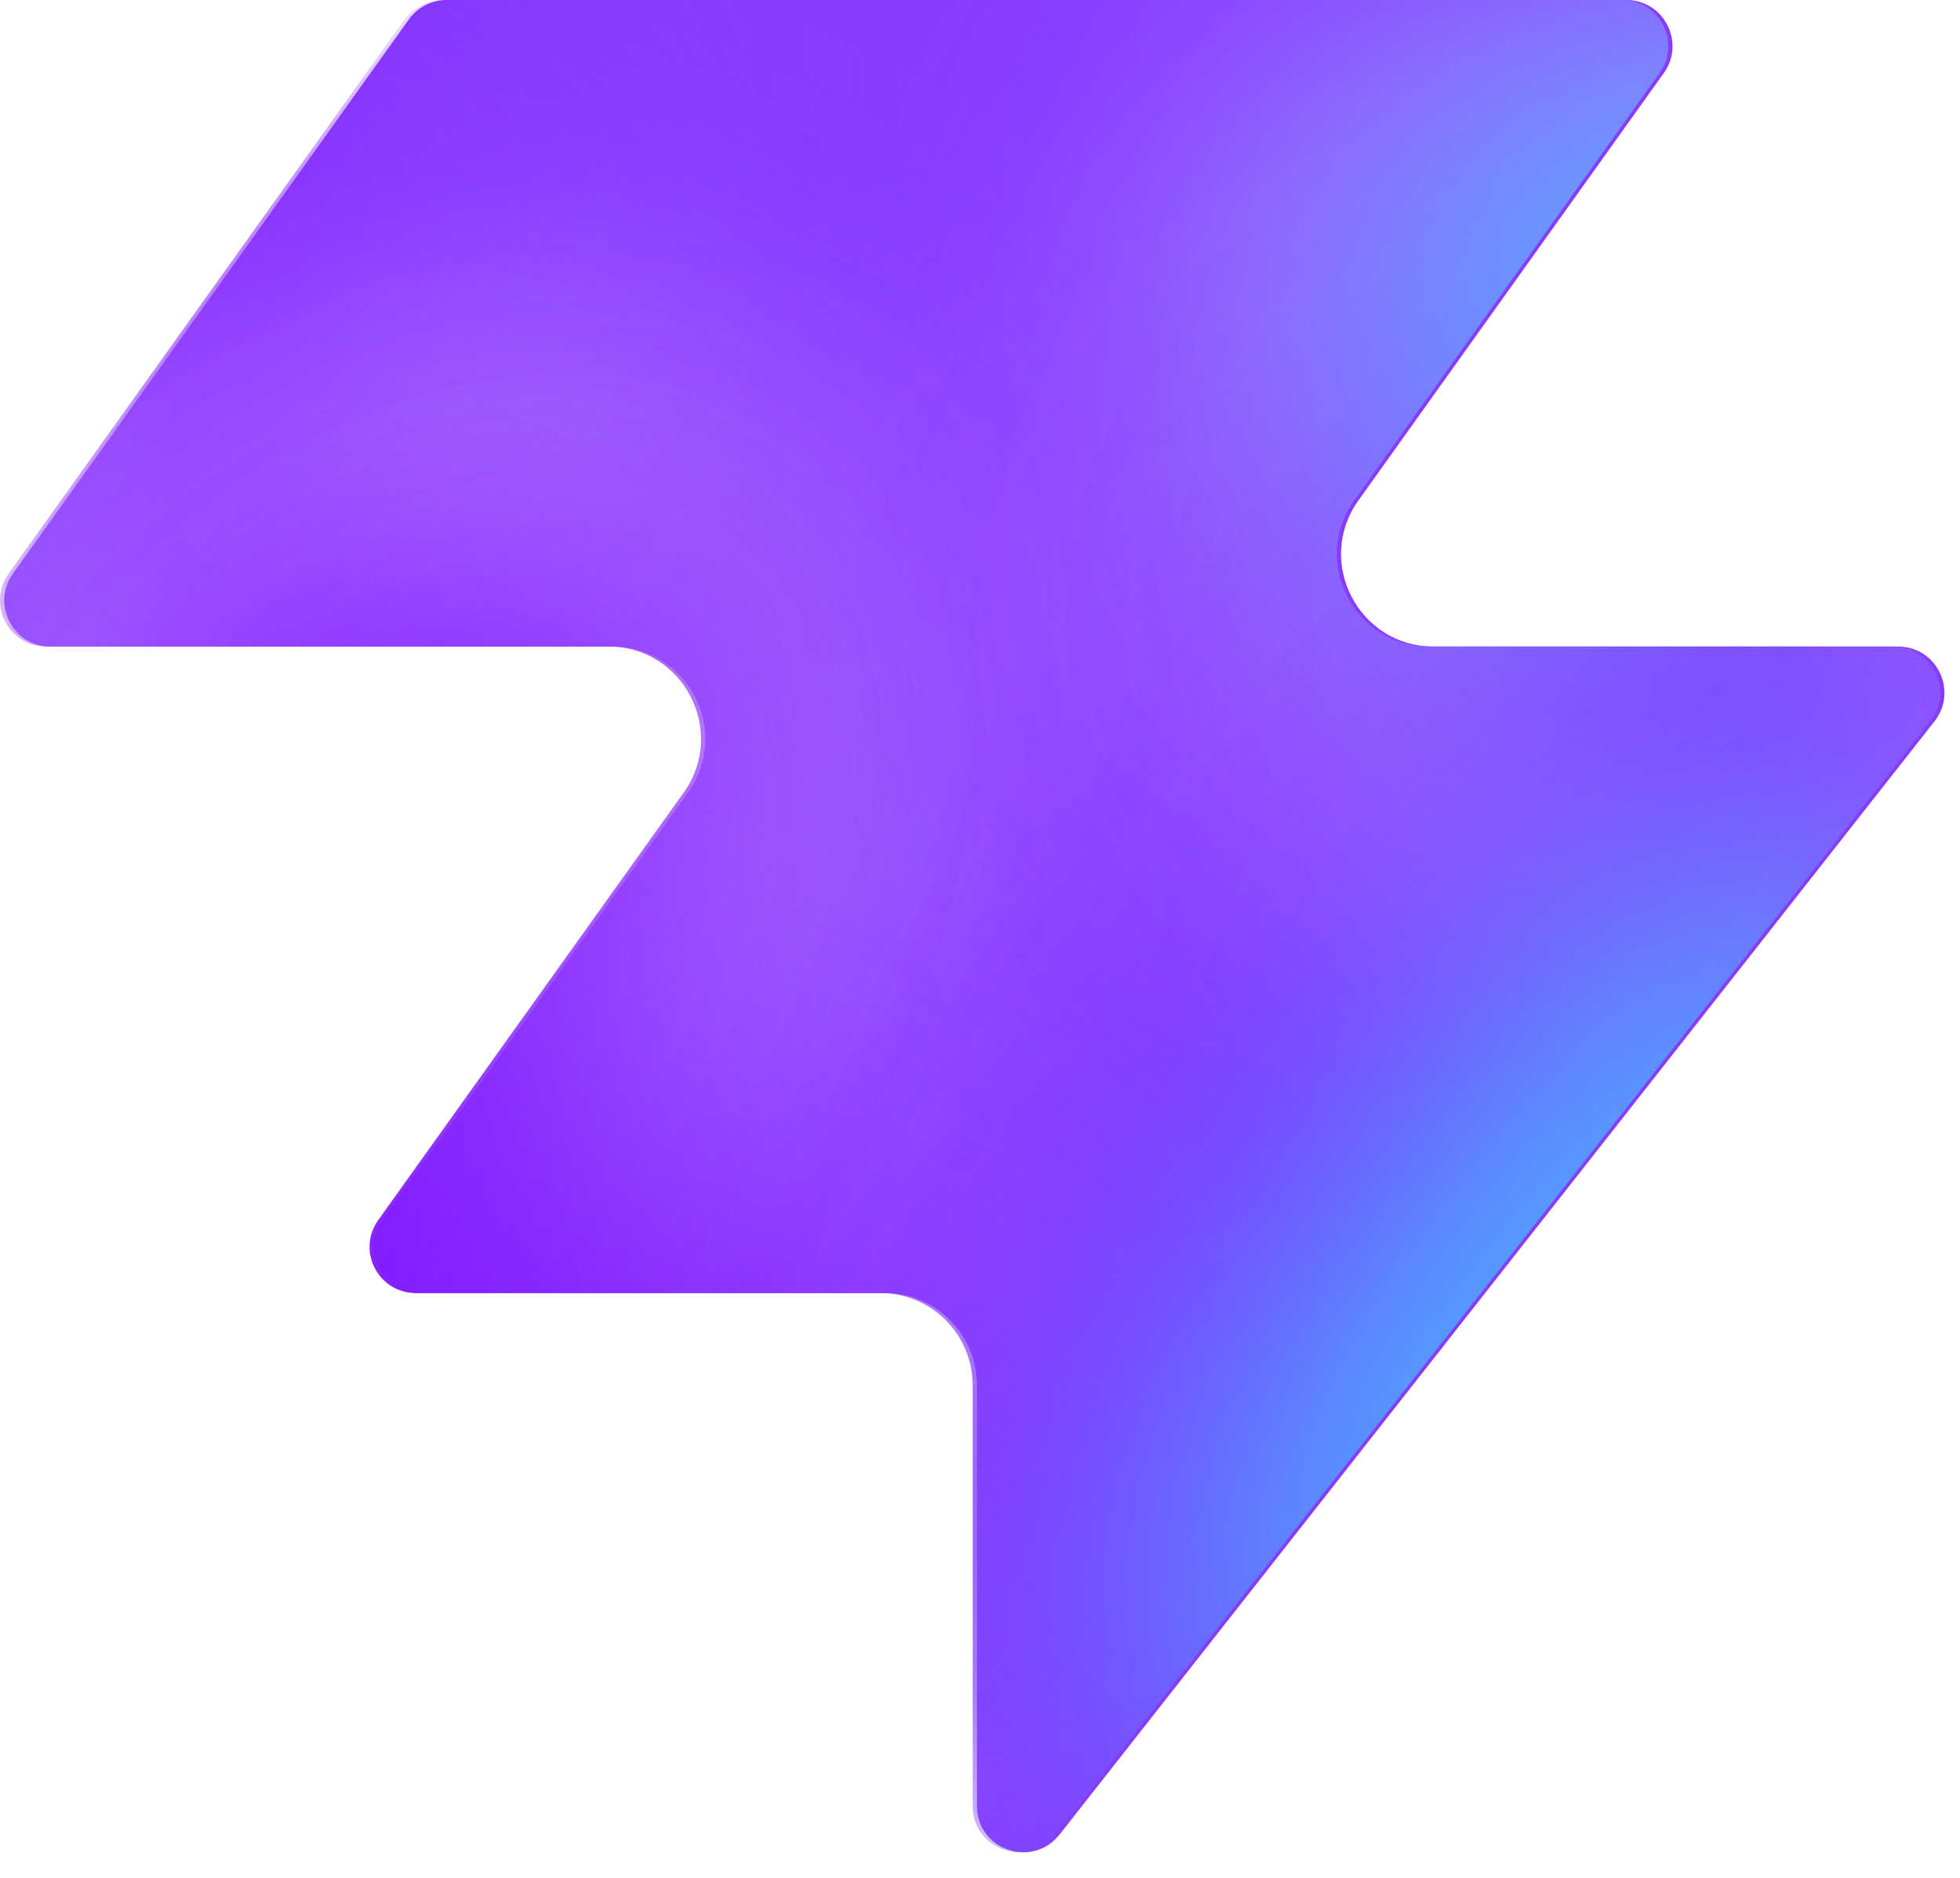
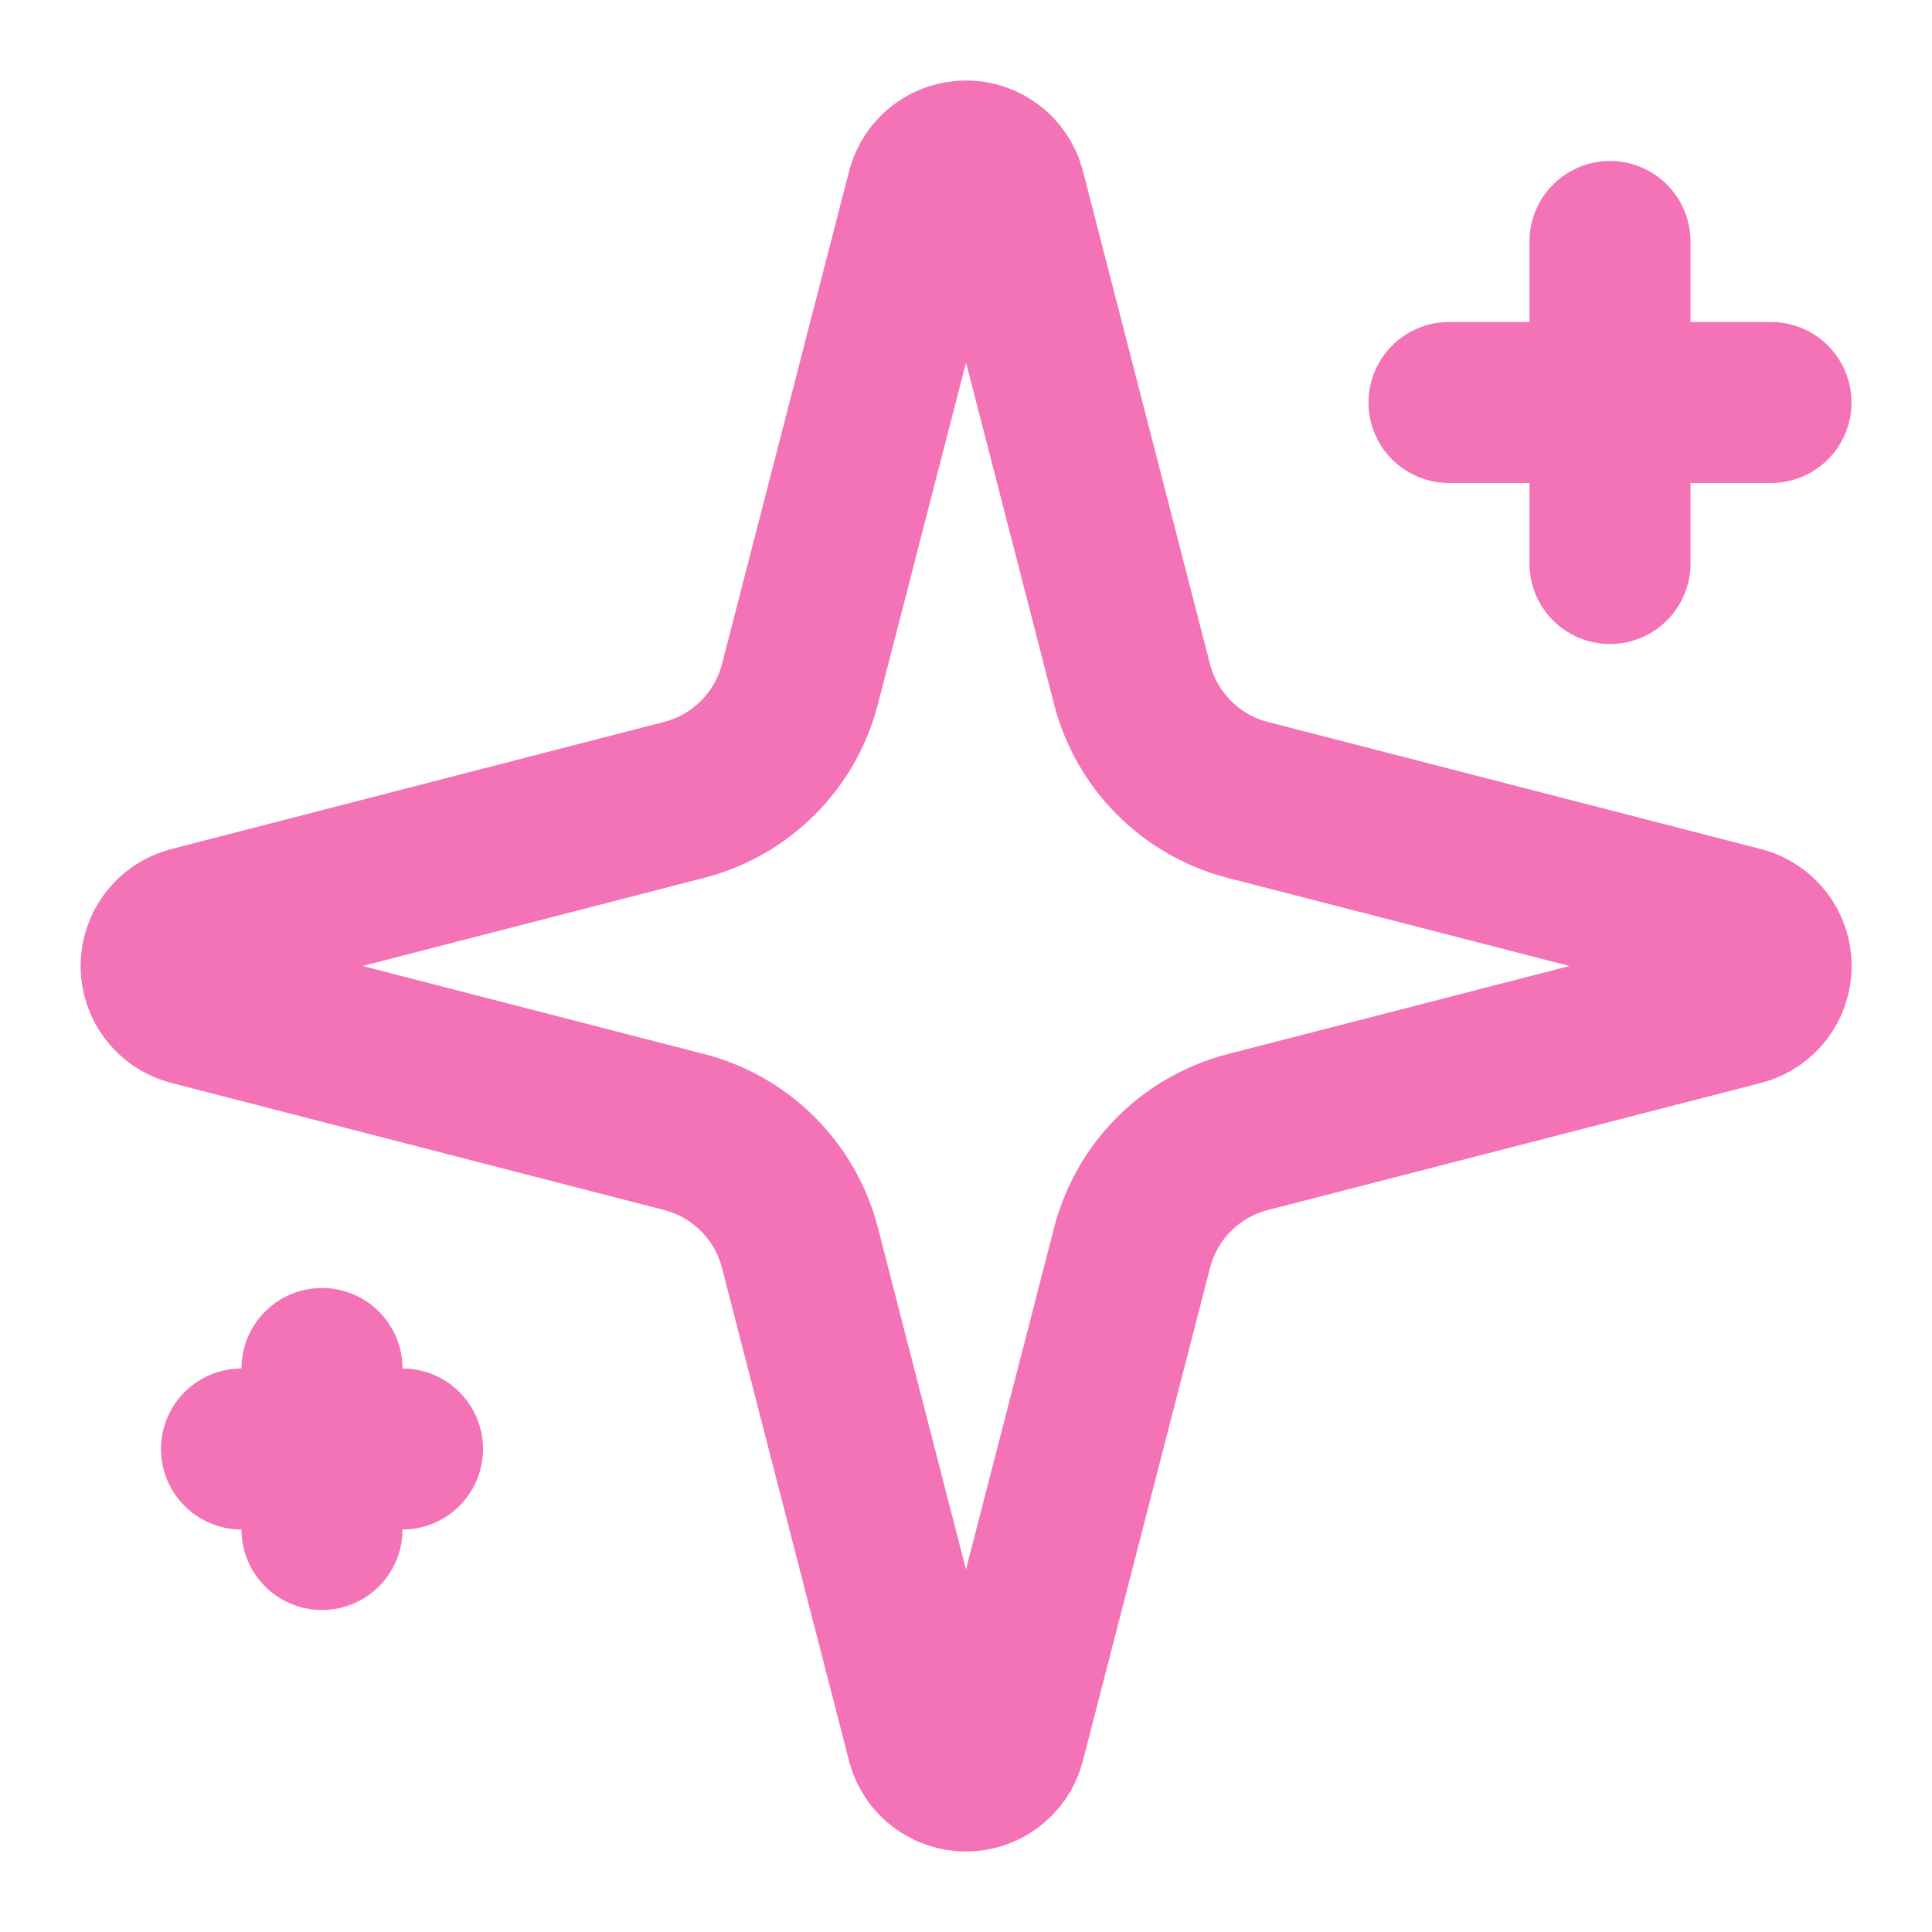
- <svg xmlns="http://www.w3.org/2000/svg" width="48" height="46" fill="none" viewBox="0 0 48 46">
-   <path fill="#863bff" d="M25.946 44.938c-.664.845-2.021.375-2.021-.698V33.937a2.26 2.26 0 0 0-2.262-2.262H10.287c-.92 0-1.456-1.04-.92-1.788l7.48-10.471c1.07-1.497 0-3.578-1.842-3.578H1.237c-.92 0-1.456-1.04-.92-1.788L10.013.474c.214-.297.556-.474.92-.474h28.894c.92 0 1.456 1.04.92 1.788l-7.48 10.471c-1.07 1.498 0 3.579 1.842 3.579h11.377c.943 0 1.473 1.088.89 1.83L25.947 44.94z" style="fill:#863bff;fill:color(display-p3 .525 .23 1);fill-opacity:1" />
-   <mask id="a" width="48" height="46" x="0" y="0" maskUnits="userSpaceOnUse" style="mask-type:alpha">
-     <path fill="#000" d="M25.842 44.938c-.664.844-2.021.375-2.021-.698V33.937a2.26 2.26 0 0 0-2.262-2.262H10.183c-.92 0-1.456-1.04-.92-1.788l7.48-10.471c1.07-1.498 0-3.579-1.842-3.579H1.133c-.92 0-1.456-1.04-.92-1.787L9.91.473c.214-.297.556-.474.92-.474h28.894c.92 0 1.456 1.04.92 1.788l-7.48 10.471c-1.07 1.498 0 3.578 1.842 3.578h11.377c.943 0 1.473 1.088.89 1.832L25.843 44.94z" style="fill:#000;fill-opacity:1" />
-   </mask>
-   <g mask="url(#a)">
-     <g filter="url(#b)">
-       <ellipse cx="5.508" cy="14.704" fill="#ede6ff" rx="5.508" ry="14.704" style="fill:#ede6ff;fill:color(display-p3 .927 .903 1);fill-opacity:1" transform="matrix(.00324 1 1 -.00324 -4.47 31.516)" />
-     </g>
-     <g filter="url(#c)">
-       <ellipse cx="10.399" cy="29.851" fill="#ede6ff" rx="10.399" ry="29.851" style="fill:#ede6ff;fill:color(display-p3 .927 .903 1);fill-opacity:1" transform="matrix(.00324 1 1 -.00324 -39.328 7.883)" />
-     </g>
-     <g filter="url(#d)">
-       <ellipse cx="5.508" cy="30.487" fill="#7e14ff" rx="5.508" ry="30.487" style="fill:#7e14ff;fill:color(display-p3 .492 .077 1);fill-opacity:1" transform="rotate(89.814 -25.913 -14.639)scale(1 -1)" />
-     </g>
-     <g filter="url(#e)">
-       <ellipse cx="5.508" cy="30.599" fill="#7e14ff" rx="5.508" ry="30.599" style="fill:#7e14ff;fill:color(display-p3 .492 .077 1);fill-opacity:1" transform="rotate(89.814 -32.644 -3.334)scale(1 -1)" />
-     </g>
-     <g filter="url(#f)">
-       <ellipse cx="5.508" cy="30.599" fill="#7e14ff" rx="5.508" ry="30.599" style="fill:#7e14ff;fill:color(display-p3 .492 .077 1);fill-opacity:1" transform="matrix(.00324 1 1 -.00324 -34.34 30.47)" />
-     </g>
-     <g filter="url(#g)">
-       <ellipse cx="14.072" cy="22.078" fill="#ede6ff" rx="14.072" ry="22.078" style="fill:#ede6ff;fill:color(display-p3 .927 .903 1);fill-opacity:1" transform="rotate(93.35 24.506 48.493)scale(-1 1)" />
-     </g>
-     <g filter="url(#h)">
-       <ellipse cx="3.47" cy="21.501" fill="#7e14ff" rx="3.47" ry="21.501" style="fill:#7e14ff;fill:color(display-p3 .492 .077 1);fill-opacity:1" transform="rotate(89.009 28.708 47.59)scale(-1 1)" />
-     </g>
-     <g filter="url(#i)">
-       <ellipse cx="3.47" cy="21.501" fill="#7e14ff" rx="3.47" ry="21.501" style="fill:#7e14ff;fill:color(display-p3 .492 .077 1);fill-opacity:1" transform="rotate(89.009 28.708 47.59)scale(-1 1)" />
-     </g>
-     <g filter="url(#j)">
-       <ellipse cx=".387" cy="8.972" fill="#7e14ff" rx="4.407" ry="29.108" style="fill:#7e14ff;fill:color(display-p3 .492 .077 1);fill-opacity:1" transform="rotate(39.51 .387 8.972)" />
-     </g>
-     <g filter="url(#k)">
-       <ellipse cx="47.523" cy="-6.092" fill="#7e14ff" rx="4.407" ry="29.108" style="fill:#7e14ff;fill:color(display-p3 .492 .077 1);fill-opacity:1" transform="rotate(37.892 47.523 -6.092)" />
-     </g>
-     <g filter="url(#l)">
-       <ellipse cx="41.412" cy="6.333" fill="#47bfff" rx="5.971" ry="9.665" style="fill:#47bfff;fill:color(display-p3 .28 .748 1);fill-opacity:1" transform="rotate(37.892 41.412 6.333)" />
-     </g>
-     <g filter="url(#m)">
-       <ellipse cx="-1.879" cy="38.332" fill="#7e14ff" rx="4.407" ry="29.108" style="fill:#7e14ff;fill:color(display-p3 .492 .077 1);fill-opacity:1" transform="rotate(37.892 -1.88 38.332)" />
-     </g>
-     <g filter="url(#n)">
-       <ellipse cx="-1.879" cy="38.332" fill="#7e14ff" rx="4.407" ry="29.108" style="fill:#7e14ff;fill:color(display-p3 .492 .077 1);fill-opacity:1" transform="rotate(37.892 -1.88 38.332)" />
-     </g>
-     <g filter="url(#o)">
-       <ellipse cx="35.651" cy="29.907" fill="#7e14ff" rx="4.407" ry="29.108" style="fill:#7e14ff;fill:color(display-p3 .492 .077 1);fill-opacity:1" transform="rotate(37.892 35.651 29.907)" />
-     </g>
-     <g filter="url(#p)">
-       <ellipse cx="38.418" cy="32.4" fill="#47bfff" rx="5.971" ry="15.297" style="fill:#47bfff;fill:color(display-p3 .28 .748 1);fill-opacity:1" transform="rotate(37.892 38.418 32.4)" />
-     </g>
-   </g>
-   <defs>
-     <filter id="b" width="60.045" height="41.654" x="-19.77" y="16.149" color-interpolation-filters="sRGB" filterUnits="userSpaceOnUse">
-       <feFlood flood-opacity="0" result="BackgroundImageFix" />
-       <feBlend in="SourceGraphic" in2="BackgroundImageFix" result="shape" />
-       <feGaussianBlur result="effect1_foregroundBlur_2002_17158" stdDeviation="7.659" />
-     </filter>
-     <filter id="c" width="90.34" height="51.437" x="-54.613" y="-7.533" color-interpolation-filters="sRGB" filterUnits="userSpaceOnUse">
-       <feFlood flood-opacity="0" result="BackgroundImageFix" />
-       <feBlend in="SourceGraphic" in2="BackgroundImageFix" result="shape" />
-       <feGaussianBlur result="effect1_foregroundBlur_2002_17158" stdDeviation="7.659" />
-     </filter>
-     <filter id="d" width="79.355" height="29.4" x="-49.64" y="2.03" color-interpolation-filters="sRGB" filterUnits="userSpaceOnUse">
-       <feFlood flood-opacity="0" result="BackgroundImageFix" />
-       <feBlend in="SourceGraphic" in2="BackgroundImageFix" result="shape" />
-       <feGaussianBlur result="effect1_foregroundBlur_2002_17158" stdDeviation="4.596" />
-     </filter>
-     <filter id="e" width="79.579" height="29.4" x="-45.045" y="20.029" color-interpolation-filters="sRGB" filterUnits="userSpaceOnUse">
-       <feFlood flood-opacity="0" result="BackgroundImageFix" />
-       <feBlend in="SourceGraphic" in2="BackgroundImageFix" result="shape" />
-       <feGaussianBlur result="effect1_foregroundBlur_2002_17158" stdDeviation="4.596" />
-     </filter>
-     <filter id="f" width="79.579" height="29.4" x="-43.513" y="21.178" color-interpolation-filters="sRGB" filterUnits="userSpaceOnUse">
-       <feFlood flood-opacity="0" result="BackgroundImageFix" />
-       <feBlend in="SourceGraphic" in2="BackgroundImageFix" result="shape" />
-       <feGaussianBlur result="effect1_foregroundBlur_2002_17158" stdDeviation="4.596" />
-     </filter>
-     <filter id="g" width="74.749" height="58.852" x="15.756" y="-17.901" color-interpolation-filters="sRGB" filterUnits="userSpaceOnUse">
-       <feFlood flood-opacity="0" result="BackgroundImageFix" />
-       <feBlend in="SourceGraphic" in2="BackgroundImageFix" result="shape" />
-       <feGaussianBlur result="effect1_foregroundBlur_2002_17158" stdDeviation="7.659" />
-     </filter>
-     <filter id="h" width="61.377" height="25.362" x="23.548" y="2.284" color-interpolation-filters="sRGB" filterUnits="userSpaceOnUse">
-       <feFlood flood-opacity="0" result="BackgroundImageFix" />
-       <feBlend in="SourceGraphic" in2="BackgroundImageFix" result="shape" />
-       <feGaussianBlur result="effect1_foregroundBlur_2002_17158" stdDeviation="4.596" />
-     </filter>
-     <filter id="i" width="61.377" height="25.362" x="23.548" y="2.284" color-interpolation-filters="sRGB" filterUnits="userSpaceOnUse">
-       <feFlood flood-opacity="0" result="BackgroundImageFix" />
-       <feBlend in="SourceGraphic" in2="BackgroundImageFix" result="shape" />
-       <feGaussianBlur result="effect1_foregroundBlur_2002_17158" stdDeviation="4.596" />
-     </filter>
-     <filter id="j" width="56.045" height="63.649" x="-27.636" y="-22.853" color-interpolation-filters="sRGB" filterUnits="userSpaceOnUse">
-       <feFlood flood-opacity="0" result="BackgroundImageFix" />
-       <feBlend in="SourceGraphic" in2="BackgroundImageFix" result="shape" />
-       <feGaussianBlur result="effect1_foregroundBlur_2002_17158" stdDeviation="4.596" />
-     </filter>
-     <filter id="k" width="54.814" height="64.646" x="20.116" y="-38.415" color-interpolation-filters="sRGB" filterUnits="userSpaceOnUse">
-       <feFlood flood-opacity="0" result="BackgroundImageFix" />
-       <feBlend in="SourceGraphic" in2="BackgroundImageFix" result="shape" />
-       <feGaussianBlur result="effect1_foregroundBlur_2002_17158" stdDeviation="4.596" />
-     </filter>
-     <filter id="l" width="33.541" height="35.313" x="24.641" y="-11.323" color-interpolation-filters="sRGB" filterUnits="userSpaceOnUse">
-       <feFlood flood-opacity="0" result="BackgroundImageFix" />
-       <feBlend in="SourceGraphic" in2="BackgroundImageFix" result="shape" />
-       <feGaussianBlur result="effect1_foregroundBlur_2002_17158" stdDeviation="4.596" />
-     </filter>
-     <filter id="m" width="54.814" height="64.646" x="-29.286" y="6.009" color-interpolation-filters="sRGB" filterUnits="userSpaceOnUse">
-       <feFlood flood-opacity="0" result="BackgroundImageFix" />
-       <feBlend in="SourceGraphic" in2="BackgroundImageFix" result="shape" />
-       <feGaussianBlur result="effect1_foregroundBlur_2002_17158" stdDeviation="4.596" />
-     </filter>
-     <filter id="n" width="54.814" height="64.646" x="-29.286" y="6.009" color-interpolation-filters="sRGB" filterUnits="userSpaceOnUse">
-       <feFlood flood-opacity="0" result="BackgroundImageFix" />
-       <feBlend in="SourceGraphic" in2="BackgroundImageFix" result="shape" />
-       <feGaussianBlur result="effect1_foregroundBlur_2002_17158" stdDeviation="4.596" />
-     </filter>
-     <filter id="o" width="54.814" height="64.646" x="8.244" y="-2.416" color-interpolation-filters="sRGB" filterUnits="userSpaceOnUse">
-       <feFlood flood-opacity="0" result="BackgroundImageFix" />
-       <feBlend in="SourceGraphic" in2="BackgroundImageFix" result="shape" />
-       <feGaussianBlur result="effect1_foregroundBlur_2002_17158" stdDeviation="4.596" />
-     </filter>
-     <filter id="p" width="39.409" height="43.623" x="18.713" y="10.588" color-interpolation-filters="sRGB" filterUnits="userSpaceOnUse">
-       <feFlood flood-opacity="0" result="BackgroundImageFix" />
-       <feBlend in="SourceGraphic" in2="BackgroundImageFix" result="shape" />
-       <feGaussianBlur result="effect1_foregroundBlur_2002_17158" stdDeviation="4.596" />
-     </filter>
-   </defs>
+ <svg xmlns="http://www.w3.org/2000/svg" width="24" height="24" viewBox="0 0 24 24" fill="none" stroke="#f472b6" stroke-width="2" stroke-linecap="round" stroke-linejoin="round" class="lucide lucide-sparkles text-pink-400" data-fg-d5jy5="1.20:2.1842:/src/app/components/Header.tsx:62:15:1636:48:e:Sparkles::::::DD2N" data-fgid-d5jy5=":r7:">
+   <path d="M9.937 15.5A2 2 0 0 0 8.5 14.063l-6.135-1.582a.5.5 0 0 1 0-.962L8.5 9.936A2 2 0 0 0 9.937 8.5l1.582-6.135a.5.5 0 0 1 .963 0L14.063 8.5A2 2 0 0 0 15.5 9.937l6.135 1.581a.5.5 0 0 1 0 .964L15.5 14.063a2 2 0 0 0-1.437 1.437l-1.582 6.135a.5.5 0 0 1-.963 0z" />
+   <path d="M20 3v4" />
+   <path d="M22 5h-4" />
+   <path d="M4 17v2" />
+   <path d="M5 18H3" />
</svg>
